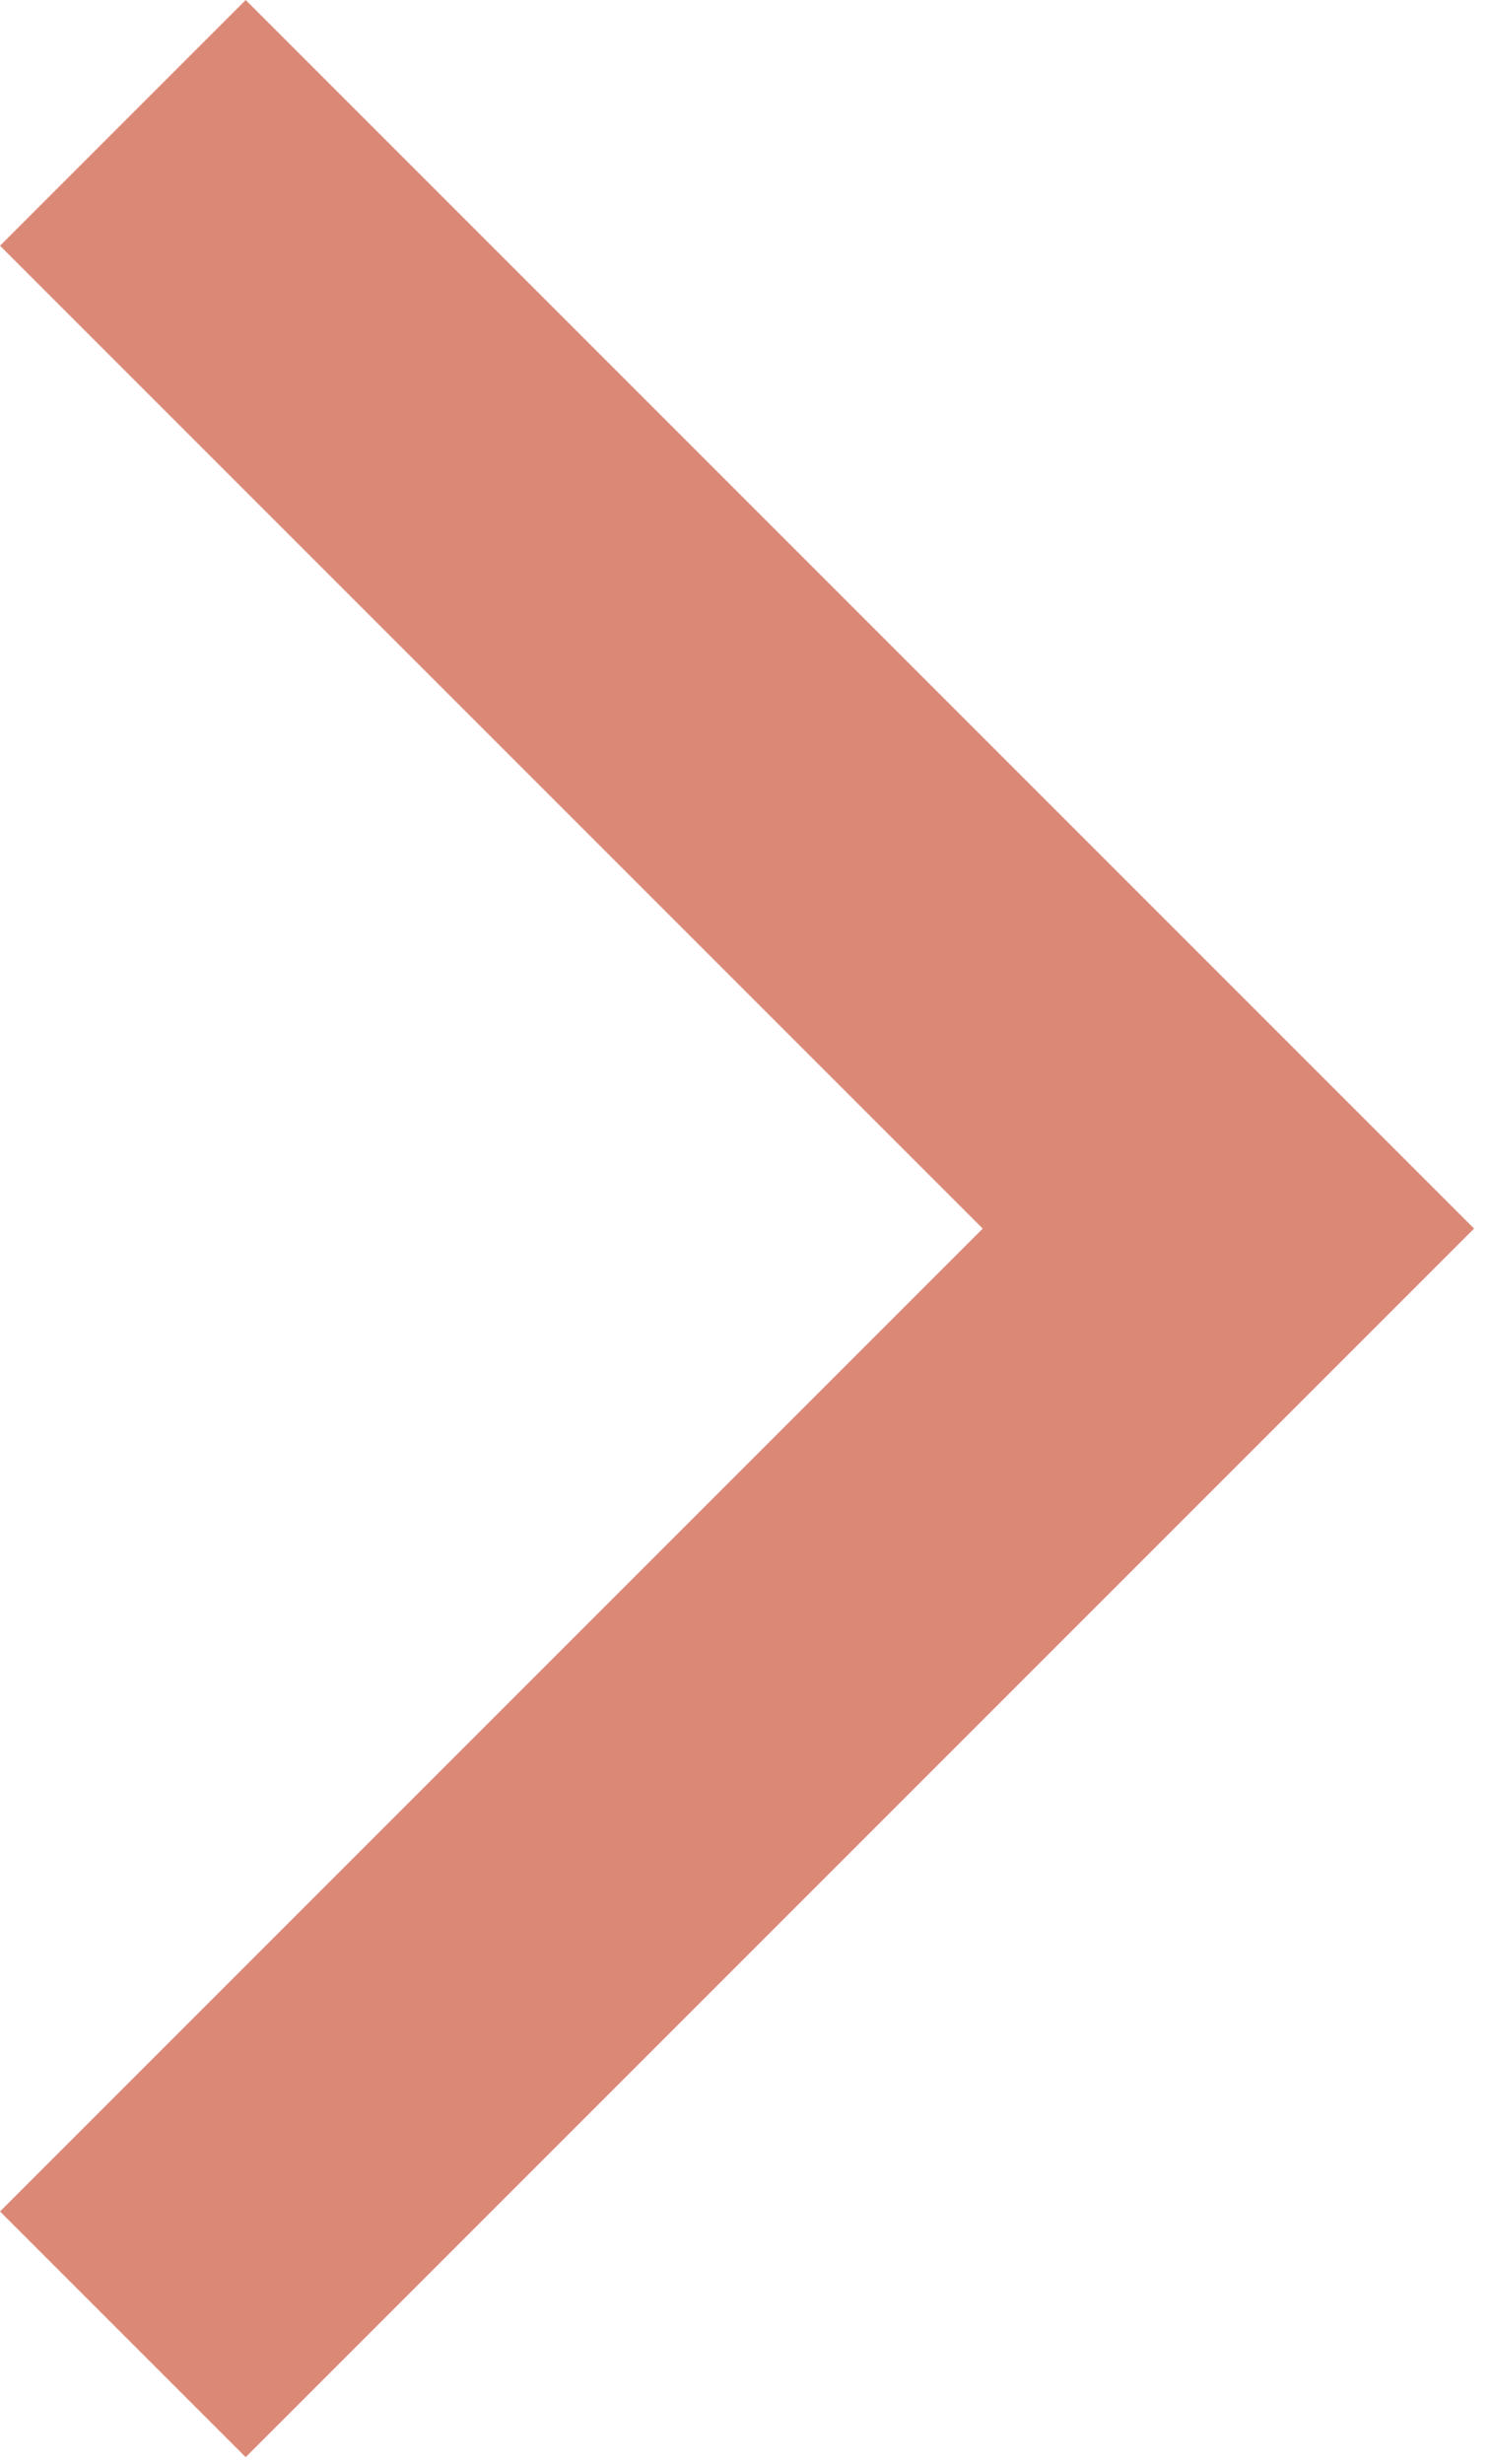
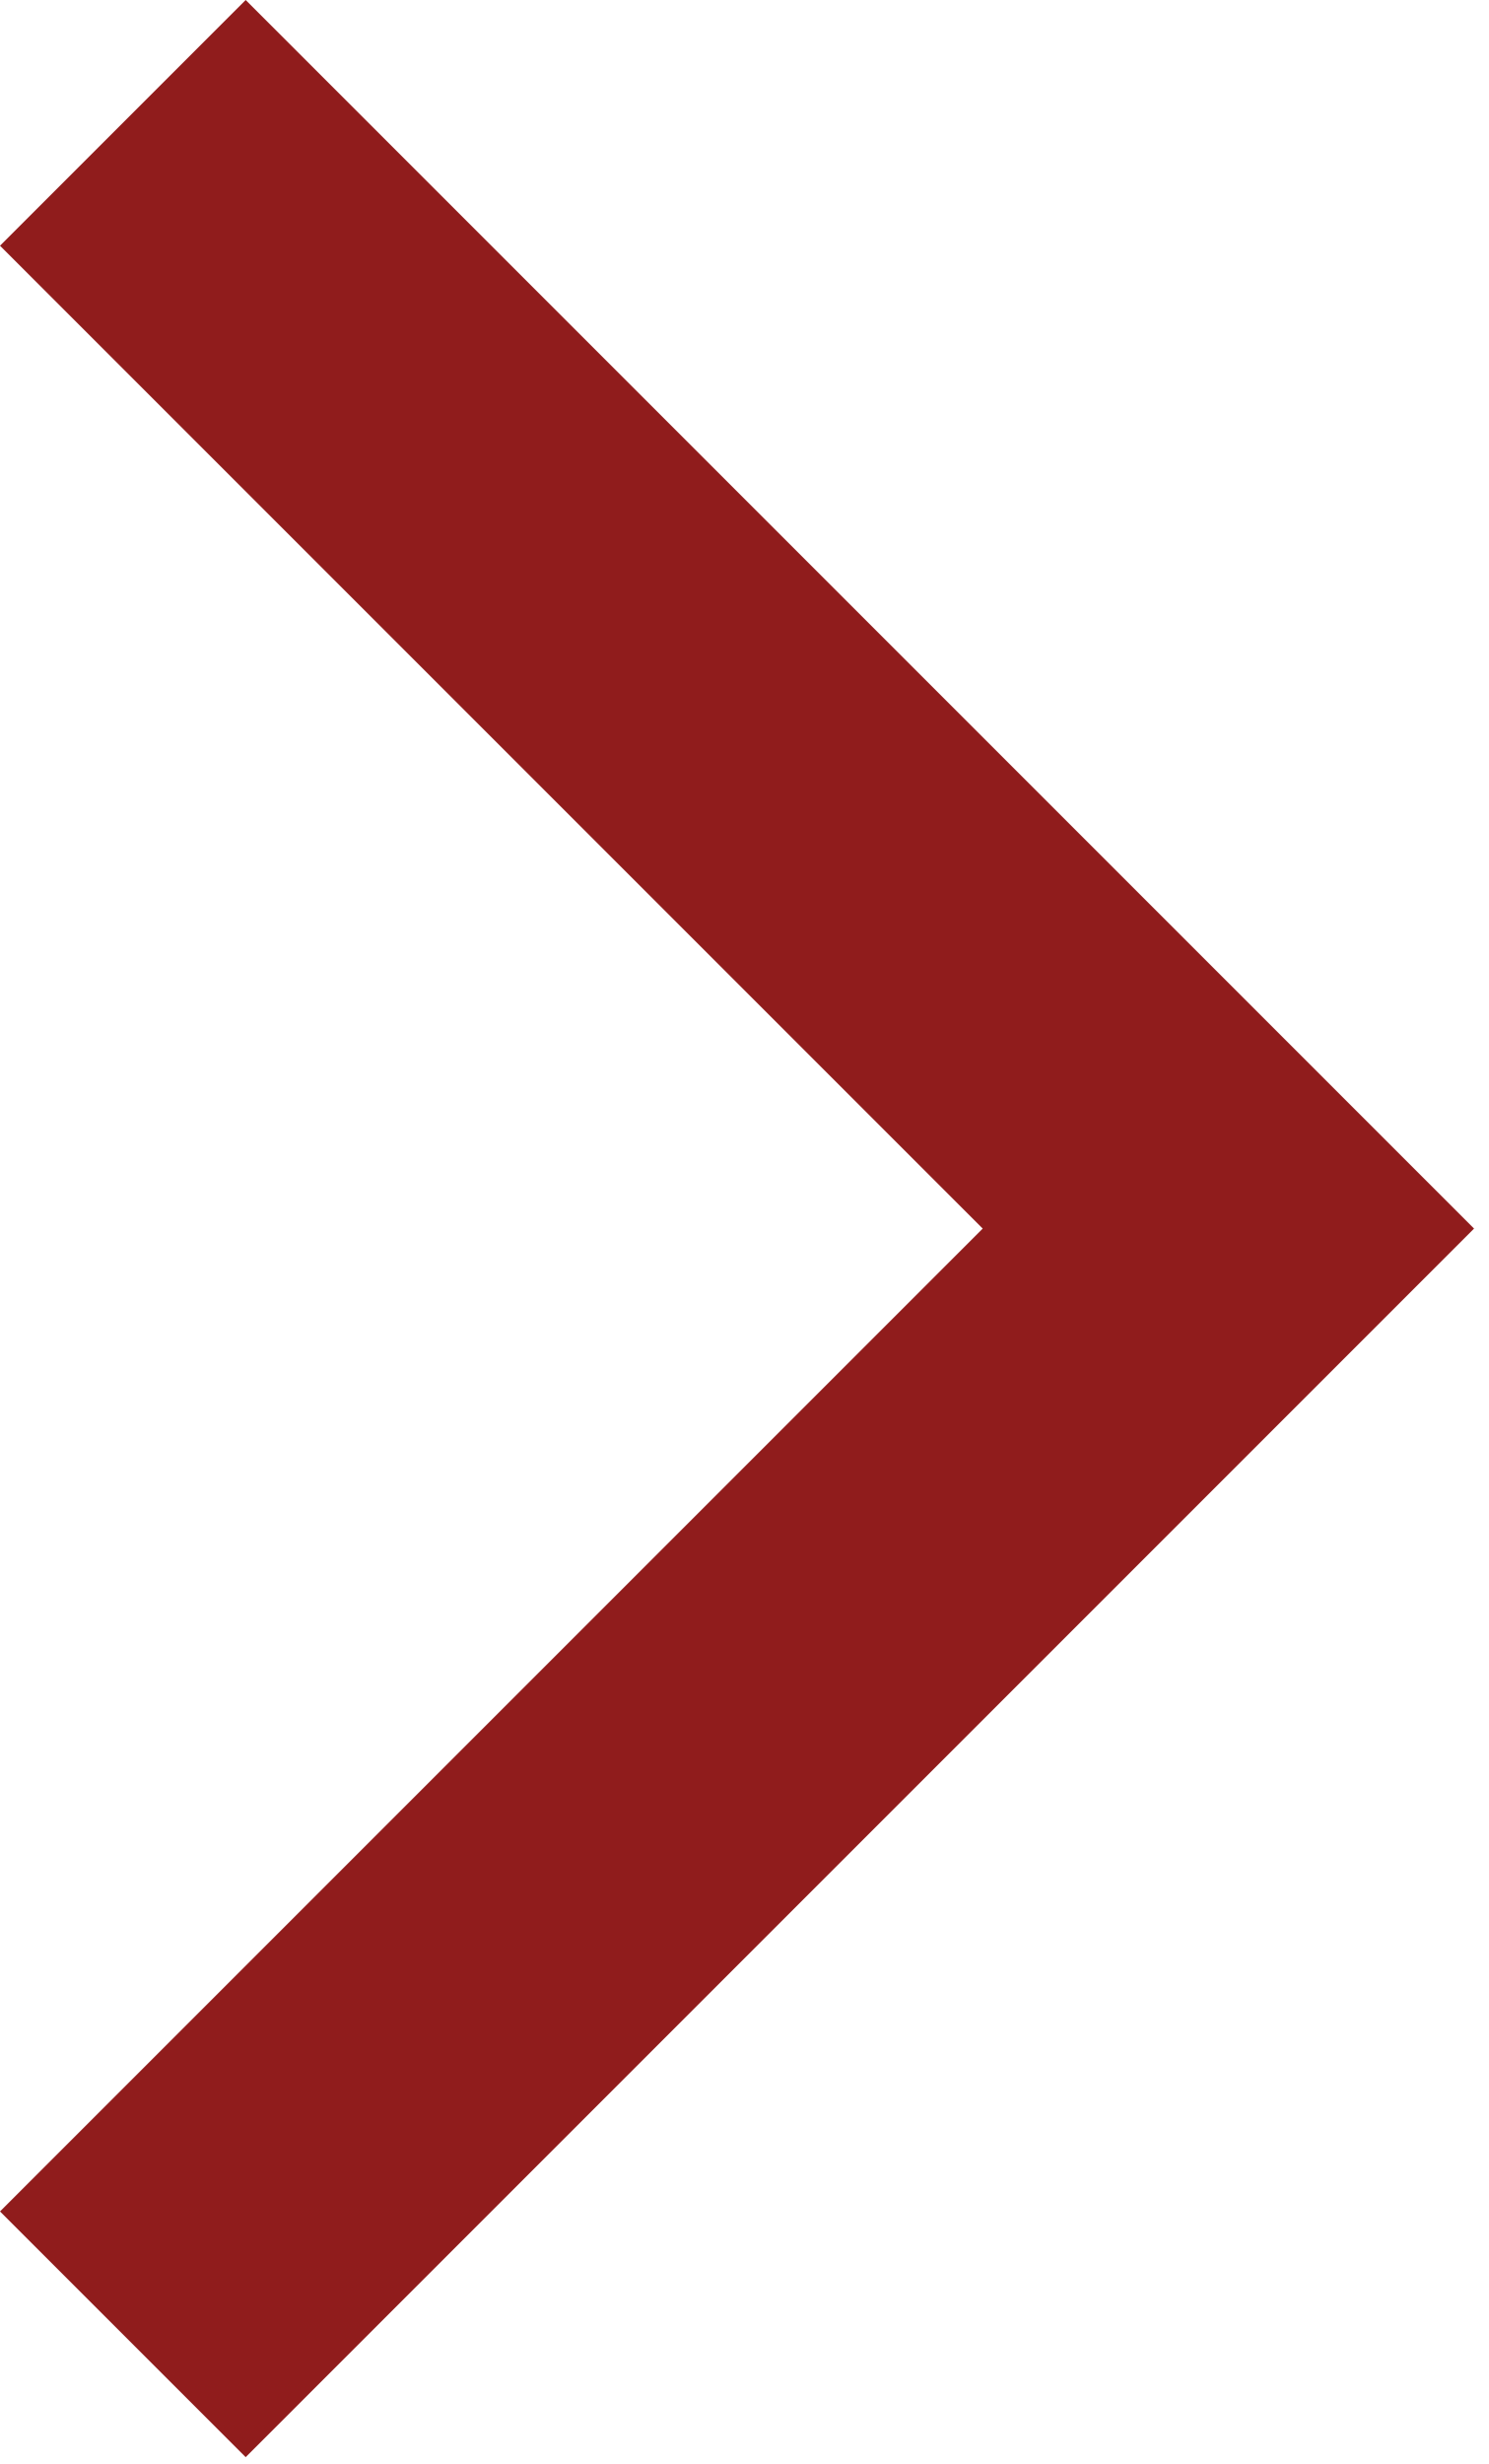
<svg xmlns="http://www.w3.org/2000/svg" width="87" height="144" viewBox="0 0 87 144" fill="none">
-   <path d="M0 14.36L14.36 0L86.16 71.8L14.36 143.6L0 129.24L57.44 71.8L0 14.36Z" fill="rgb(219, 136, 118)" />
+   <path d="M0 14.36L14.36 0L86.16 71.8L14.36 143.6L0 129.24L57.44 71.8L0 14.36Z" fill="rgb(144, 28, 28,1)" />
</svg>
